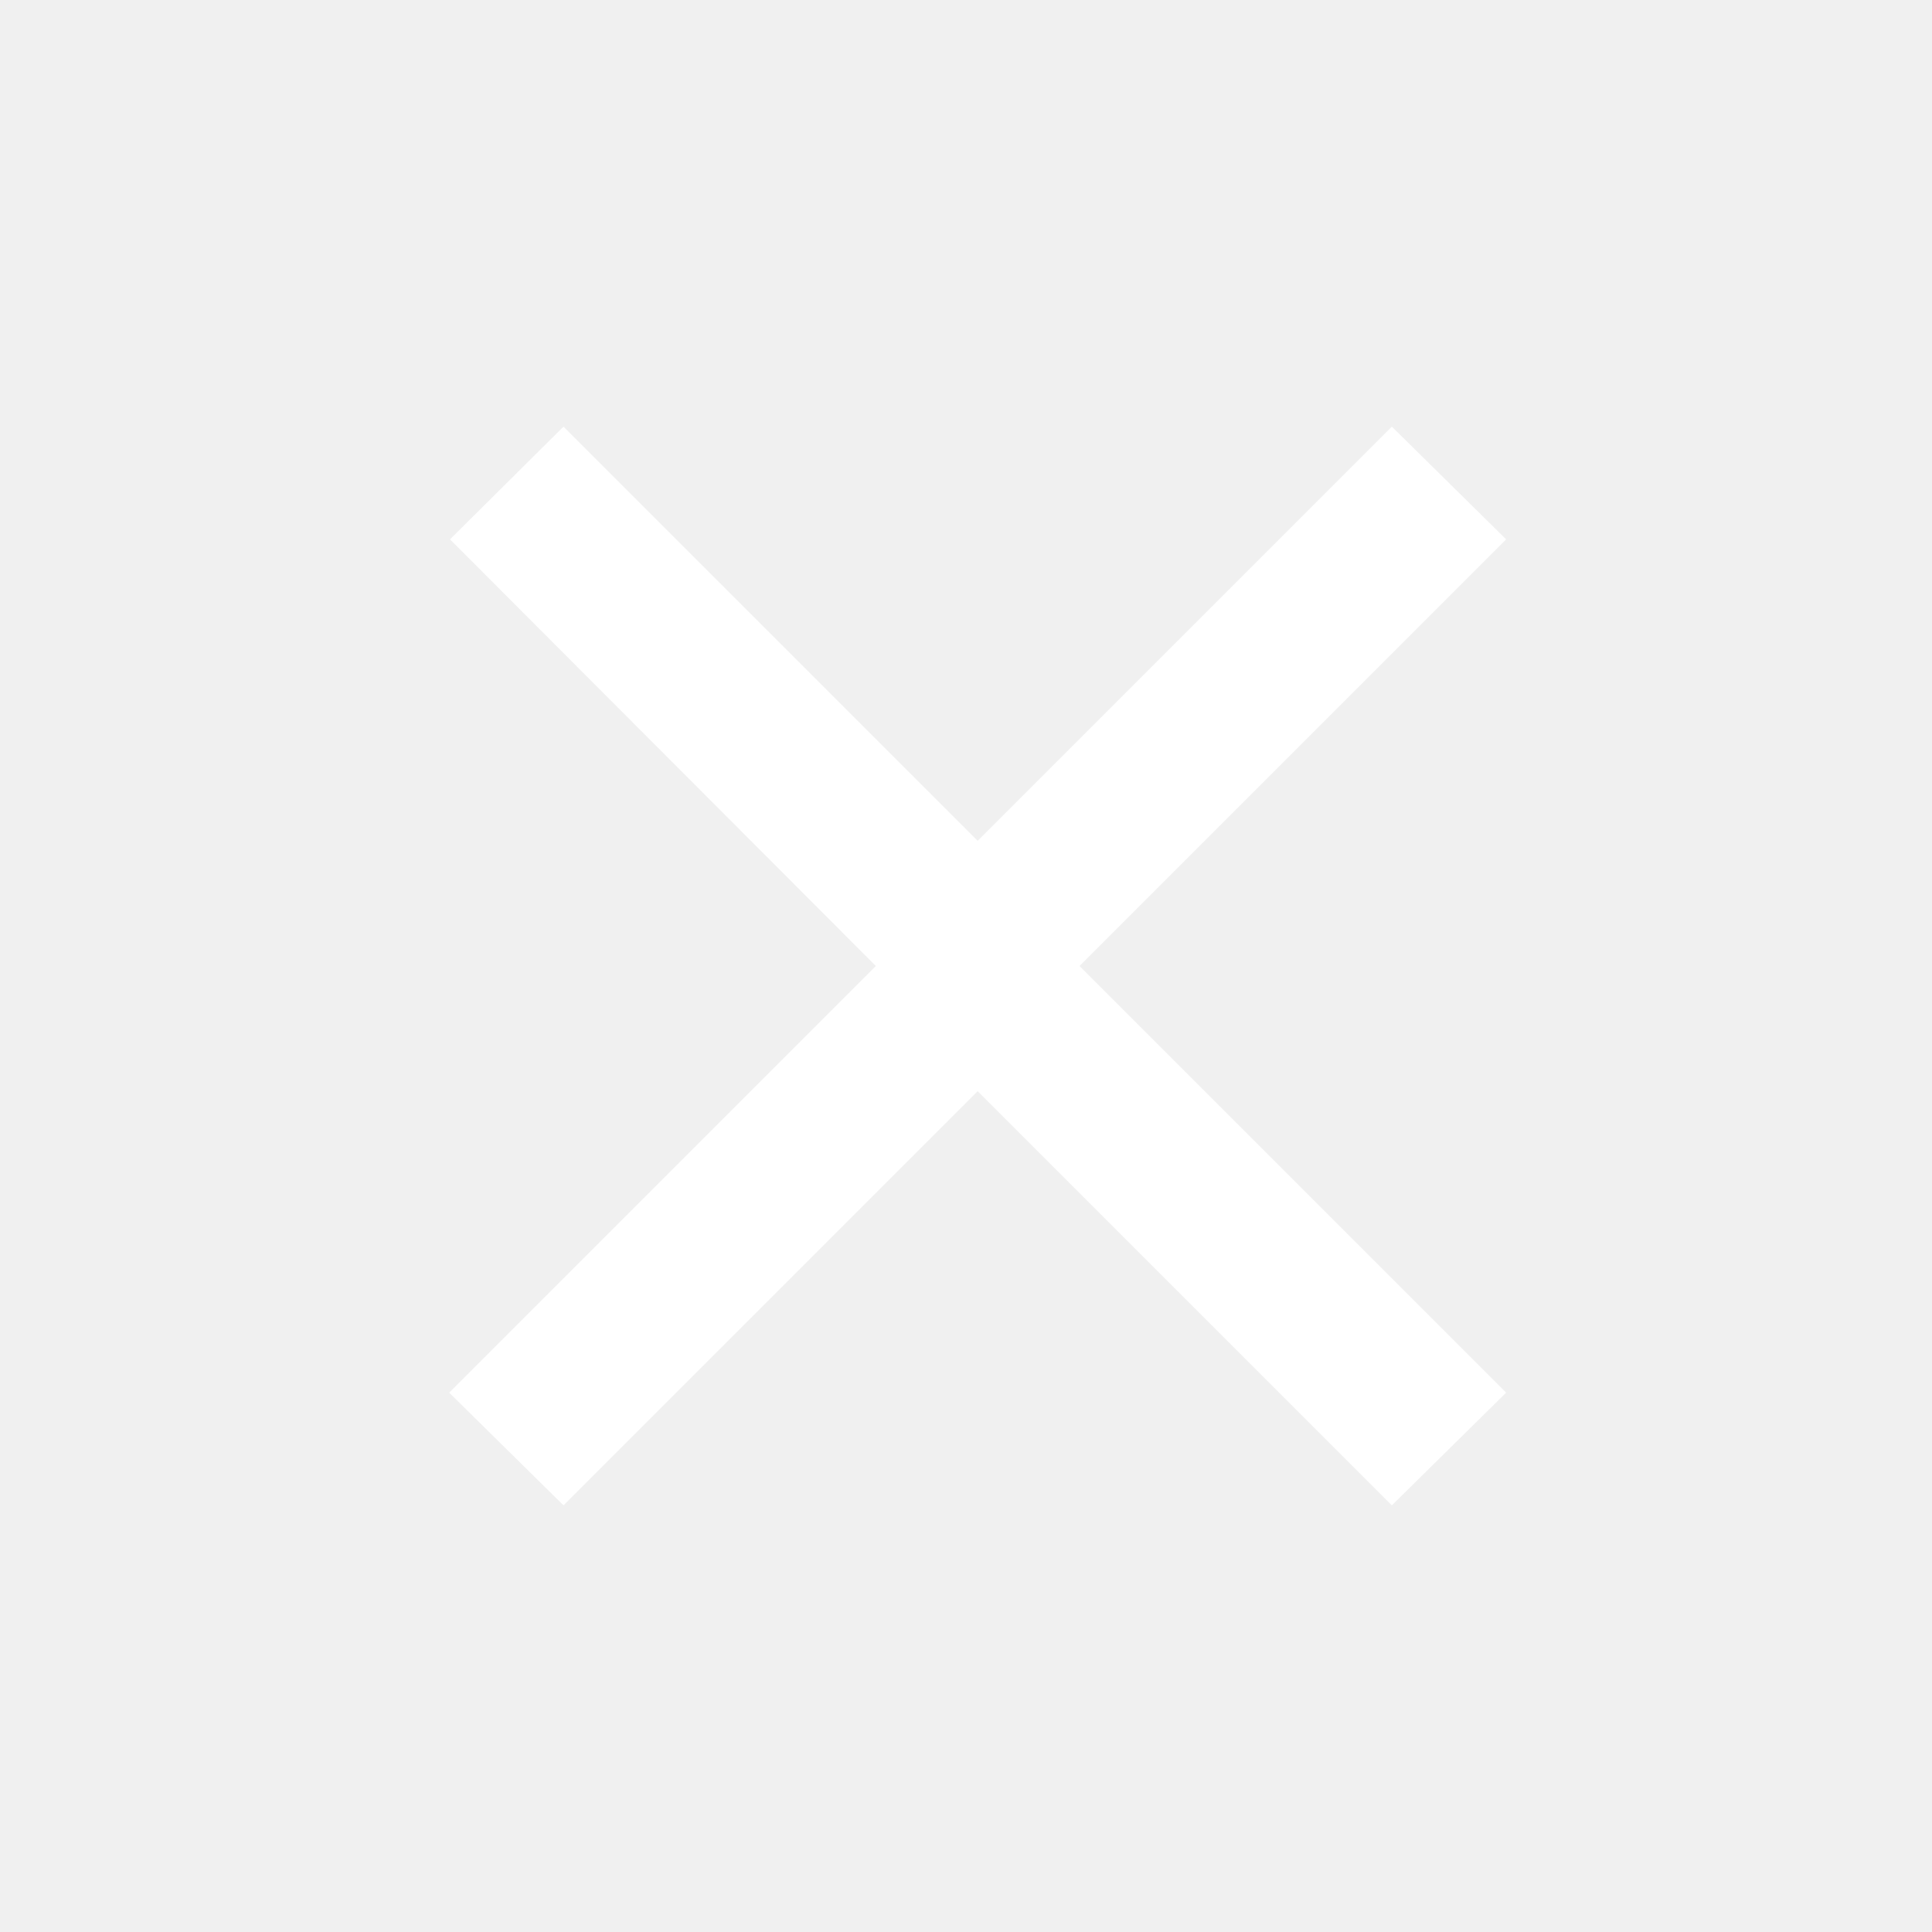
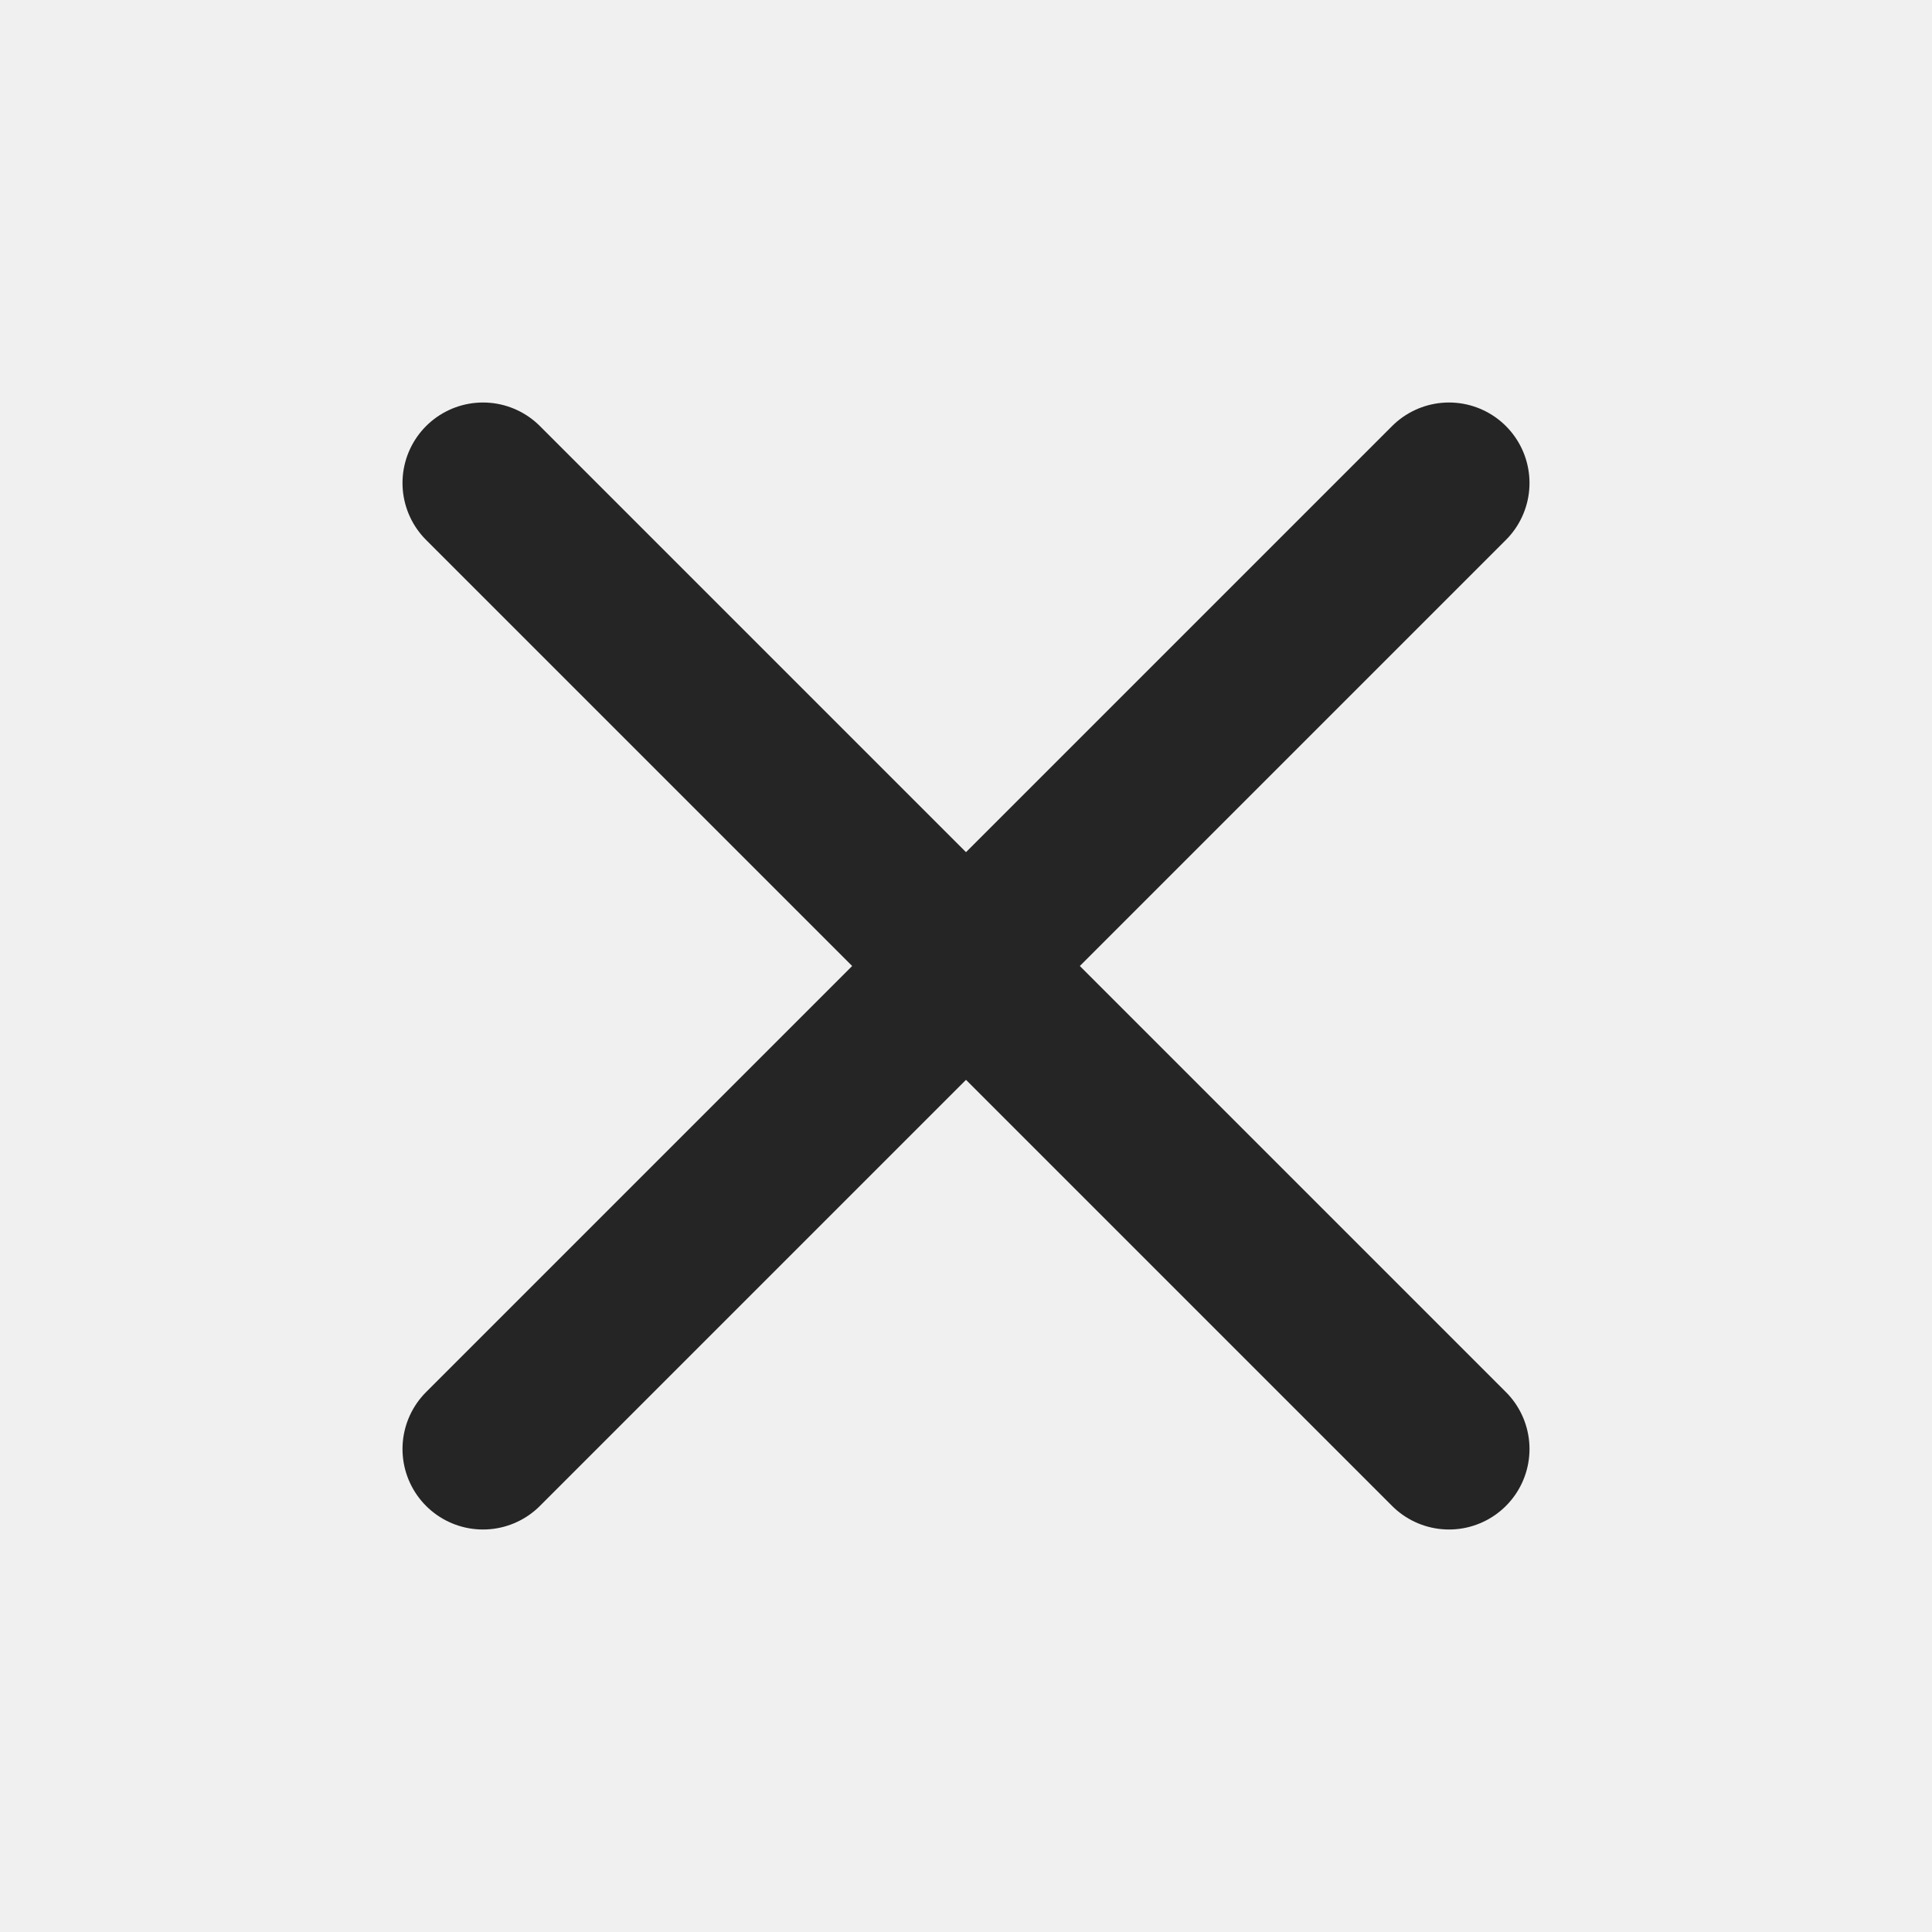
<svg xmlns="http://www.w3.org/2000/svg" width="24" height="24" fill="none">
-   <path fill="#fff" d="m13.41 12 5.3 5.3-1.42 1.4-6-6a1 1 0 0 1 0-1.4l6-6 1.42 1.4-5.3 5.3Z" />
-   <path fill="#fff" d="m10.88 12-5.3 5.3L7 18.7l6-6a1 1 0 0 0 0-1.4l-6-6-1.41 1.4 5.29 5.3Z" />
+   <path stroke="#252525" stroke-linecap="round" stroke-linejoin="round" stroke-width="2" d="M18 6 6 18M6 6l12 12" />
</svg>
